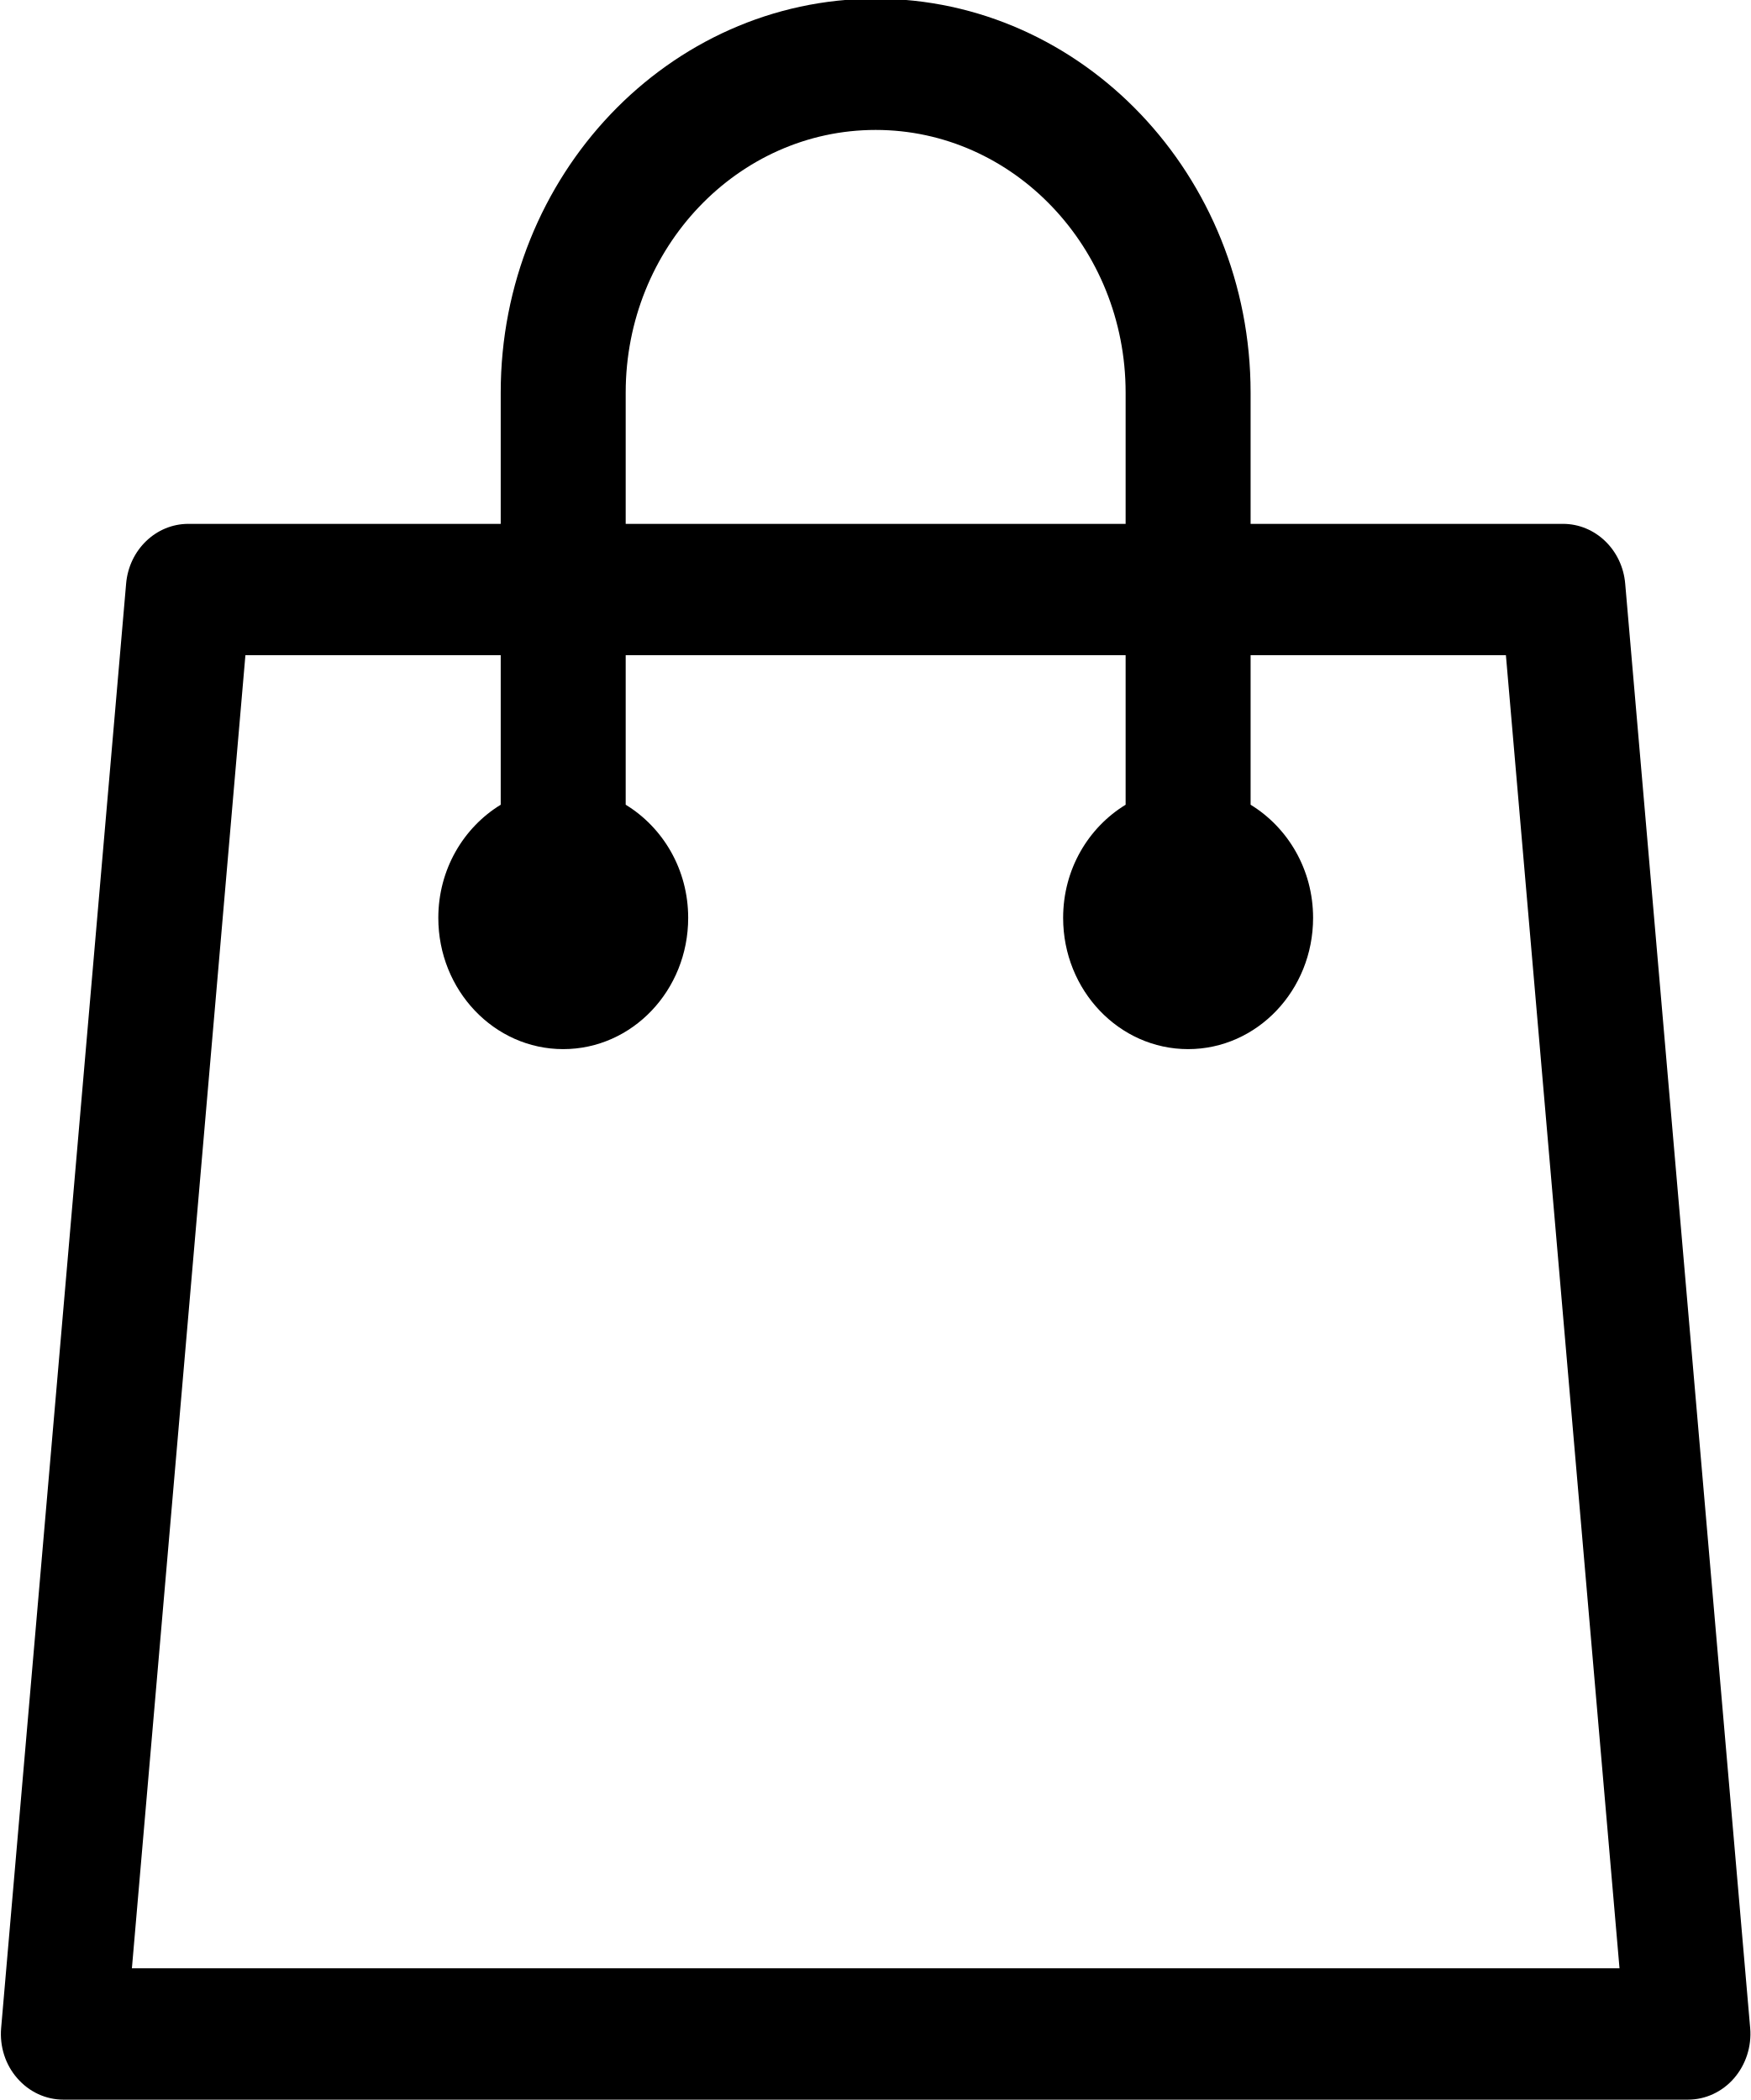
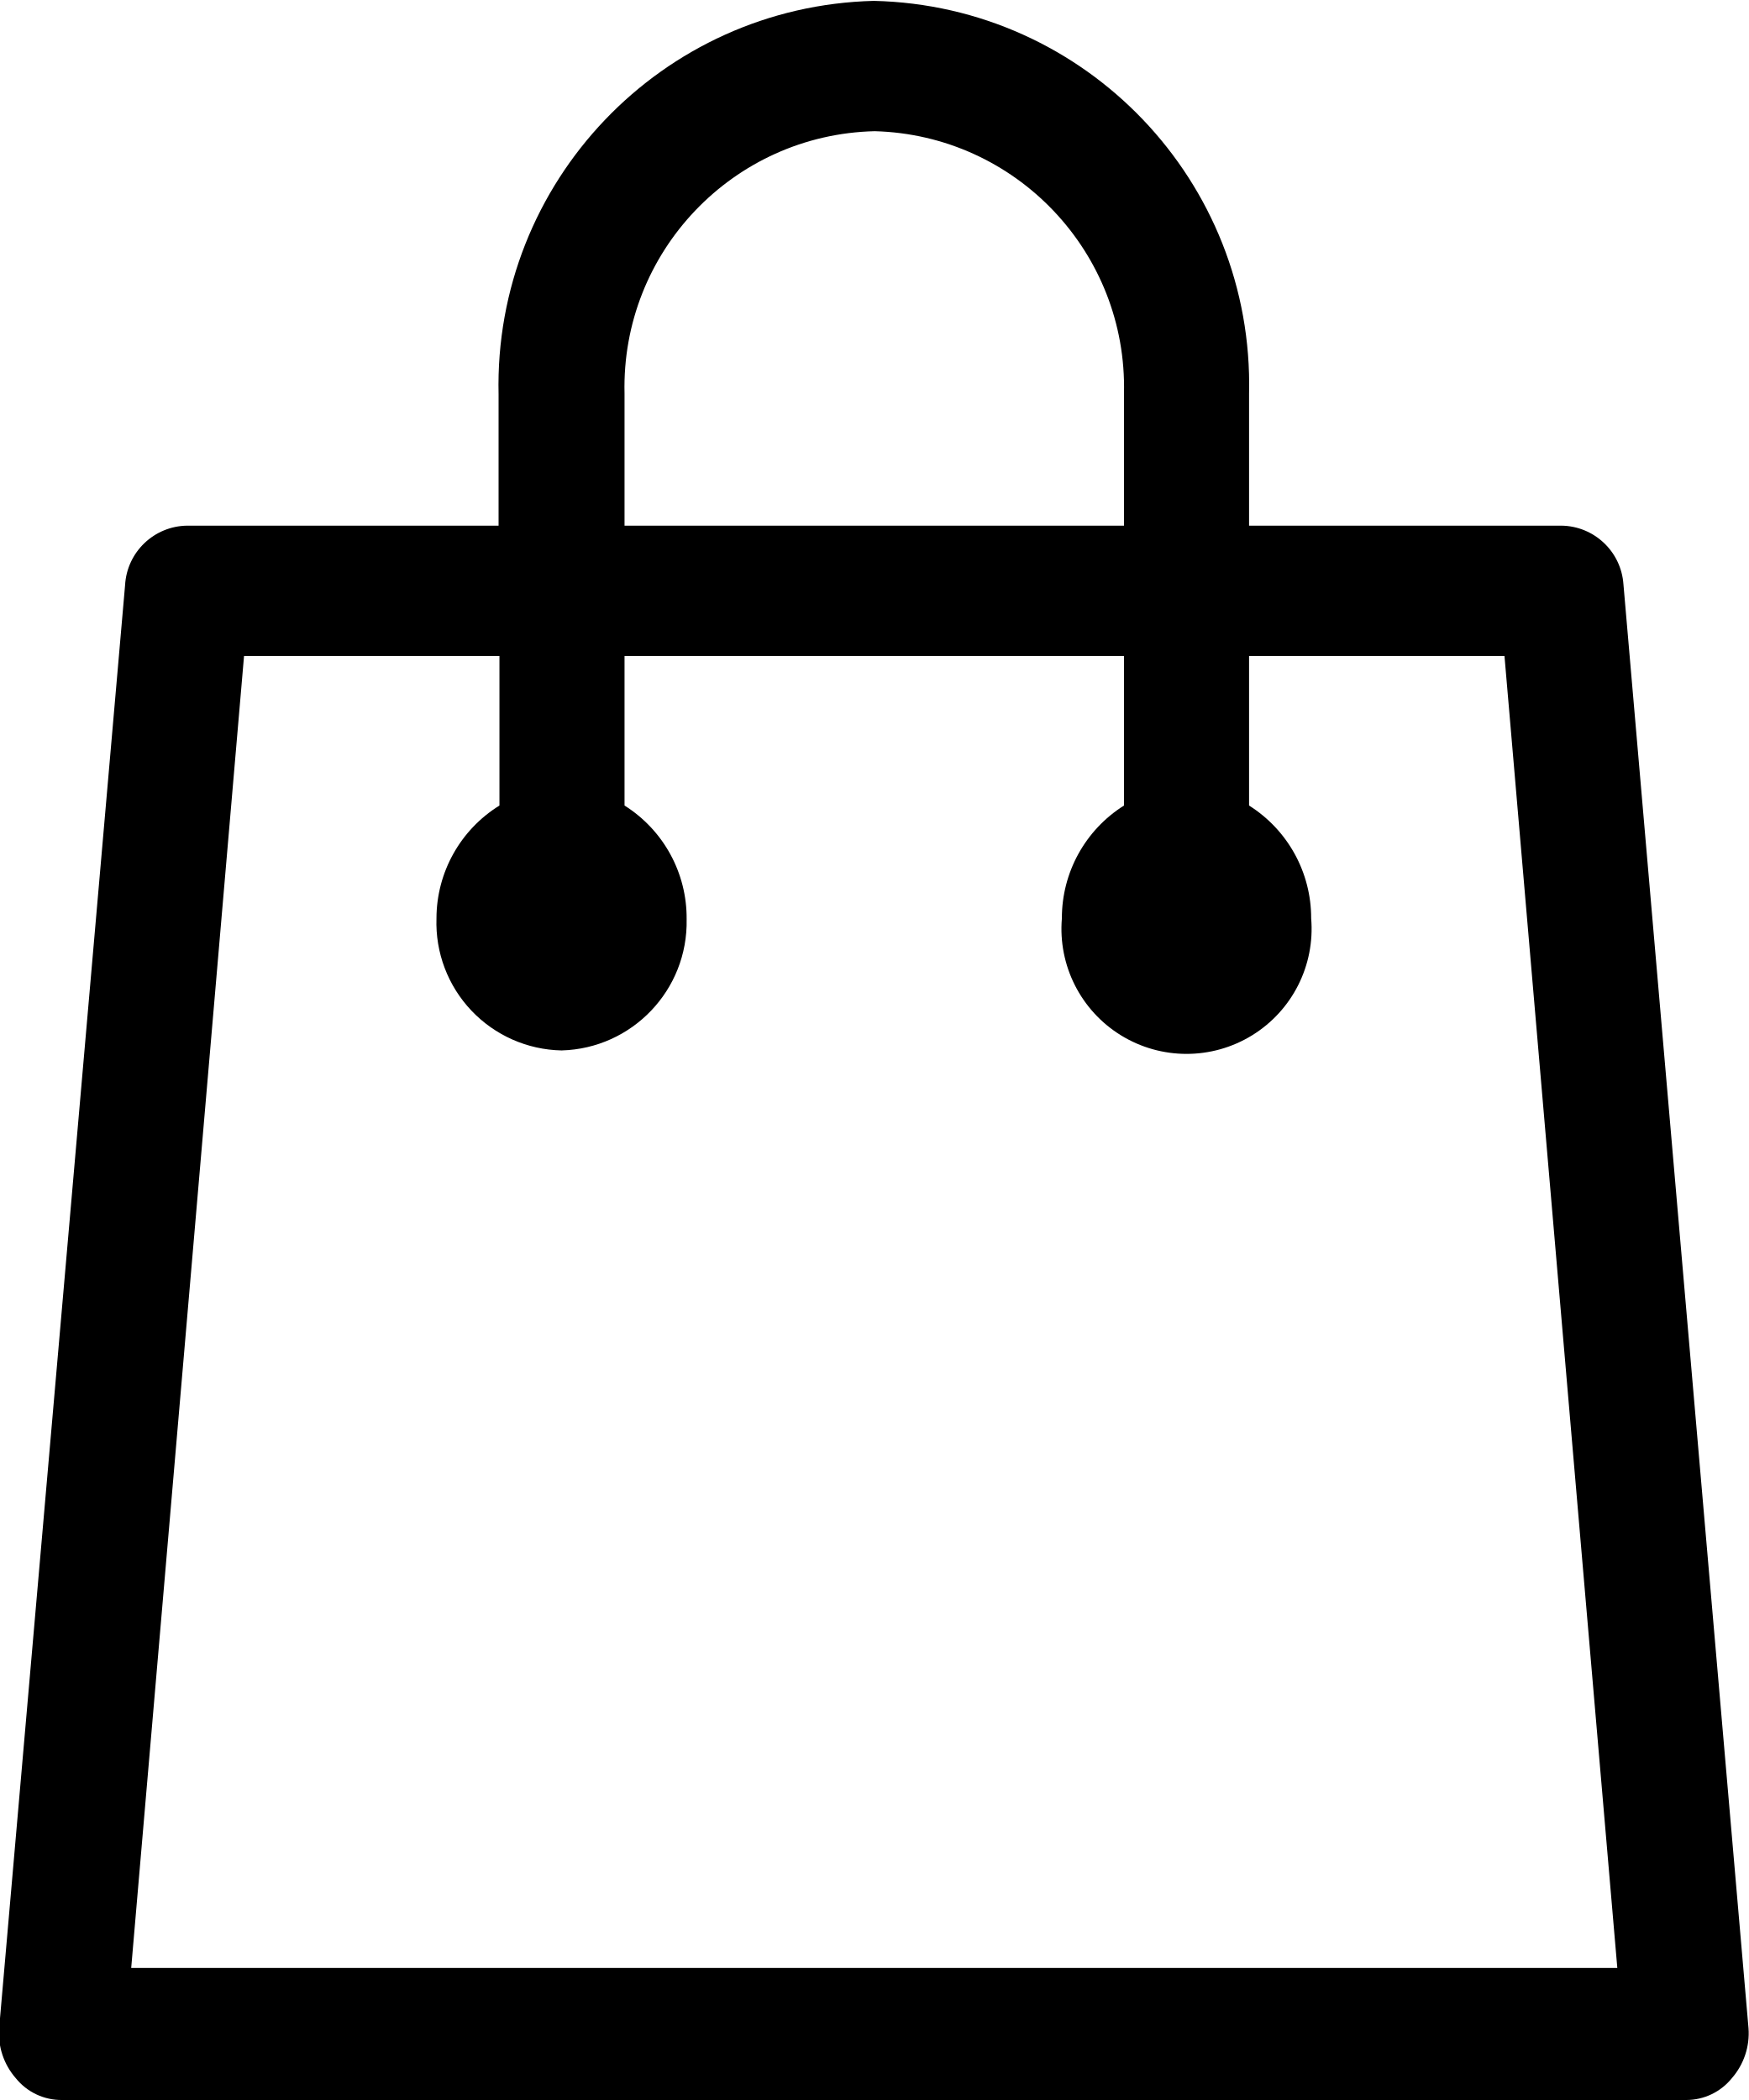
- <svg xmlns="http://www.w3.org/2000/svg" width="20px" height="24px">
-   <path fill-rule="evenodd" fill="currentColor" d="M18.569,6.670 C18.536,6.284 18.228,5.987 17.858,5.987 L14.289,5.987 L14.289,4.487 C14.289,2.004 12.367,-0.015 10.005,-0.015 C7.643,-0.015 5.721,2.004 5.721,4.487 L5.721,5.987 L2.152,5.987 C1.782,5.987 1.474,6.284 1.441,6.670 L0.013,23.178 C-0.005,23.388 0.061,23.596 0.197,23.751 C0.332,23.907 0.523,23.996 0.724,23.996 L19.286,23.996 C19.487,23.996 19.678,23.907 19.813,23.751 C19.947,23.596 20.015,23.388 19.997,23.178 L18.569,6.670 ZM7.149,4.487 C7.149,2.831 8.431,1.485 10.005,1.485 C11.579,1.485 12.861,2.831 12.861,4.487 L12.861,5.987 L7.149,5.987 L7.149,4.487 ZM1.507,22.495 L2.804,7.488 L5.721,7.488 L5.721,9.197 C5.296,9.457 5.008,9.936 5.008,10.490 C5.008,11.318 5.647,11.990 6.435,11.990 C7.224,11.990 7.863,11.318 7.863,10.490 C7.863,9.936 7.575,9.457 7.149,9.197 L7.149,7.488 L12.861,7.488 L12.861,9.197 C12.435,9.457 12.147,9.935 12.147,10.490 C12.147,11.318 12.787,11.990 13.575,11.990 C14.362,11.990 15.003,11.318 15.003,10.490 C15.003,9.936 14.714,9.457 14.289,9.197 L14.289,7.488 L17.206,7.488 L18.504,22.495 L1.507,22.495 Z" />
+ <svg xmlns="http://www.w3.org/2000/svg" viewBox="0 0 19.99 24.01">
+   <path d="M18.57,6.67A.72.72,0,0,0,17.86,6H14.29V4.49A4.39,4.39,0,0,0,10,0a4.4,4.4,0,0,0-4.29,4.5V6H2.15a.72.72,0,0,0-.71.68L0,23.18a.78.78,0,0,0,.19.57A.67.67,0,0,0,.72,24H19.29a.67.67,0,0,0,.52-.25.78.78,0,0,0,.19-.57ZM7.15,4.49a2.93,2.93,0,0,1,2.86-3,2.93,2.93,0,0,1,2.85,3V6H7.15Zm-5.64,18,1.29-15H5.72V9.2A1.52,1.52,0,0,0,5,10.49,1.46,1.46,0,0,0,6.43,12a1.47,1.47,0,0,0,1.43-1.5A1.52,1.52,0,0,0,7.15,9.2V7.49h5.71V9.2a1.52,1.52,0,0,0-.71,1.29,1.43,1.43,0,1,0,2.85,0,1.52,1.52,0,0,0-.71-1.29V7.49h2.92l1.29,15Z" transform="translate(-0.01 0.01)" fill-rule="evenodd" fill="currentColor" />
</svg>
